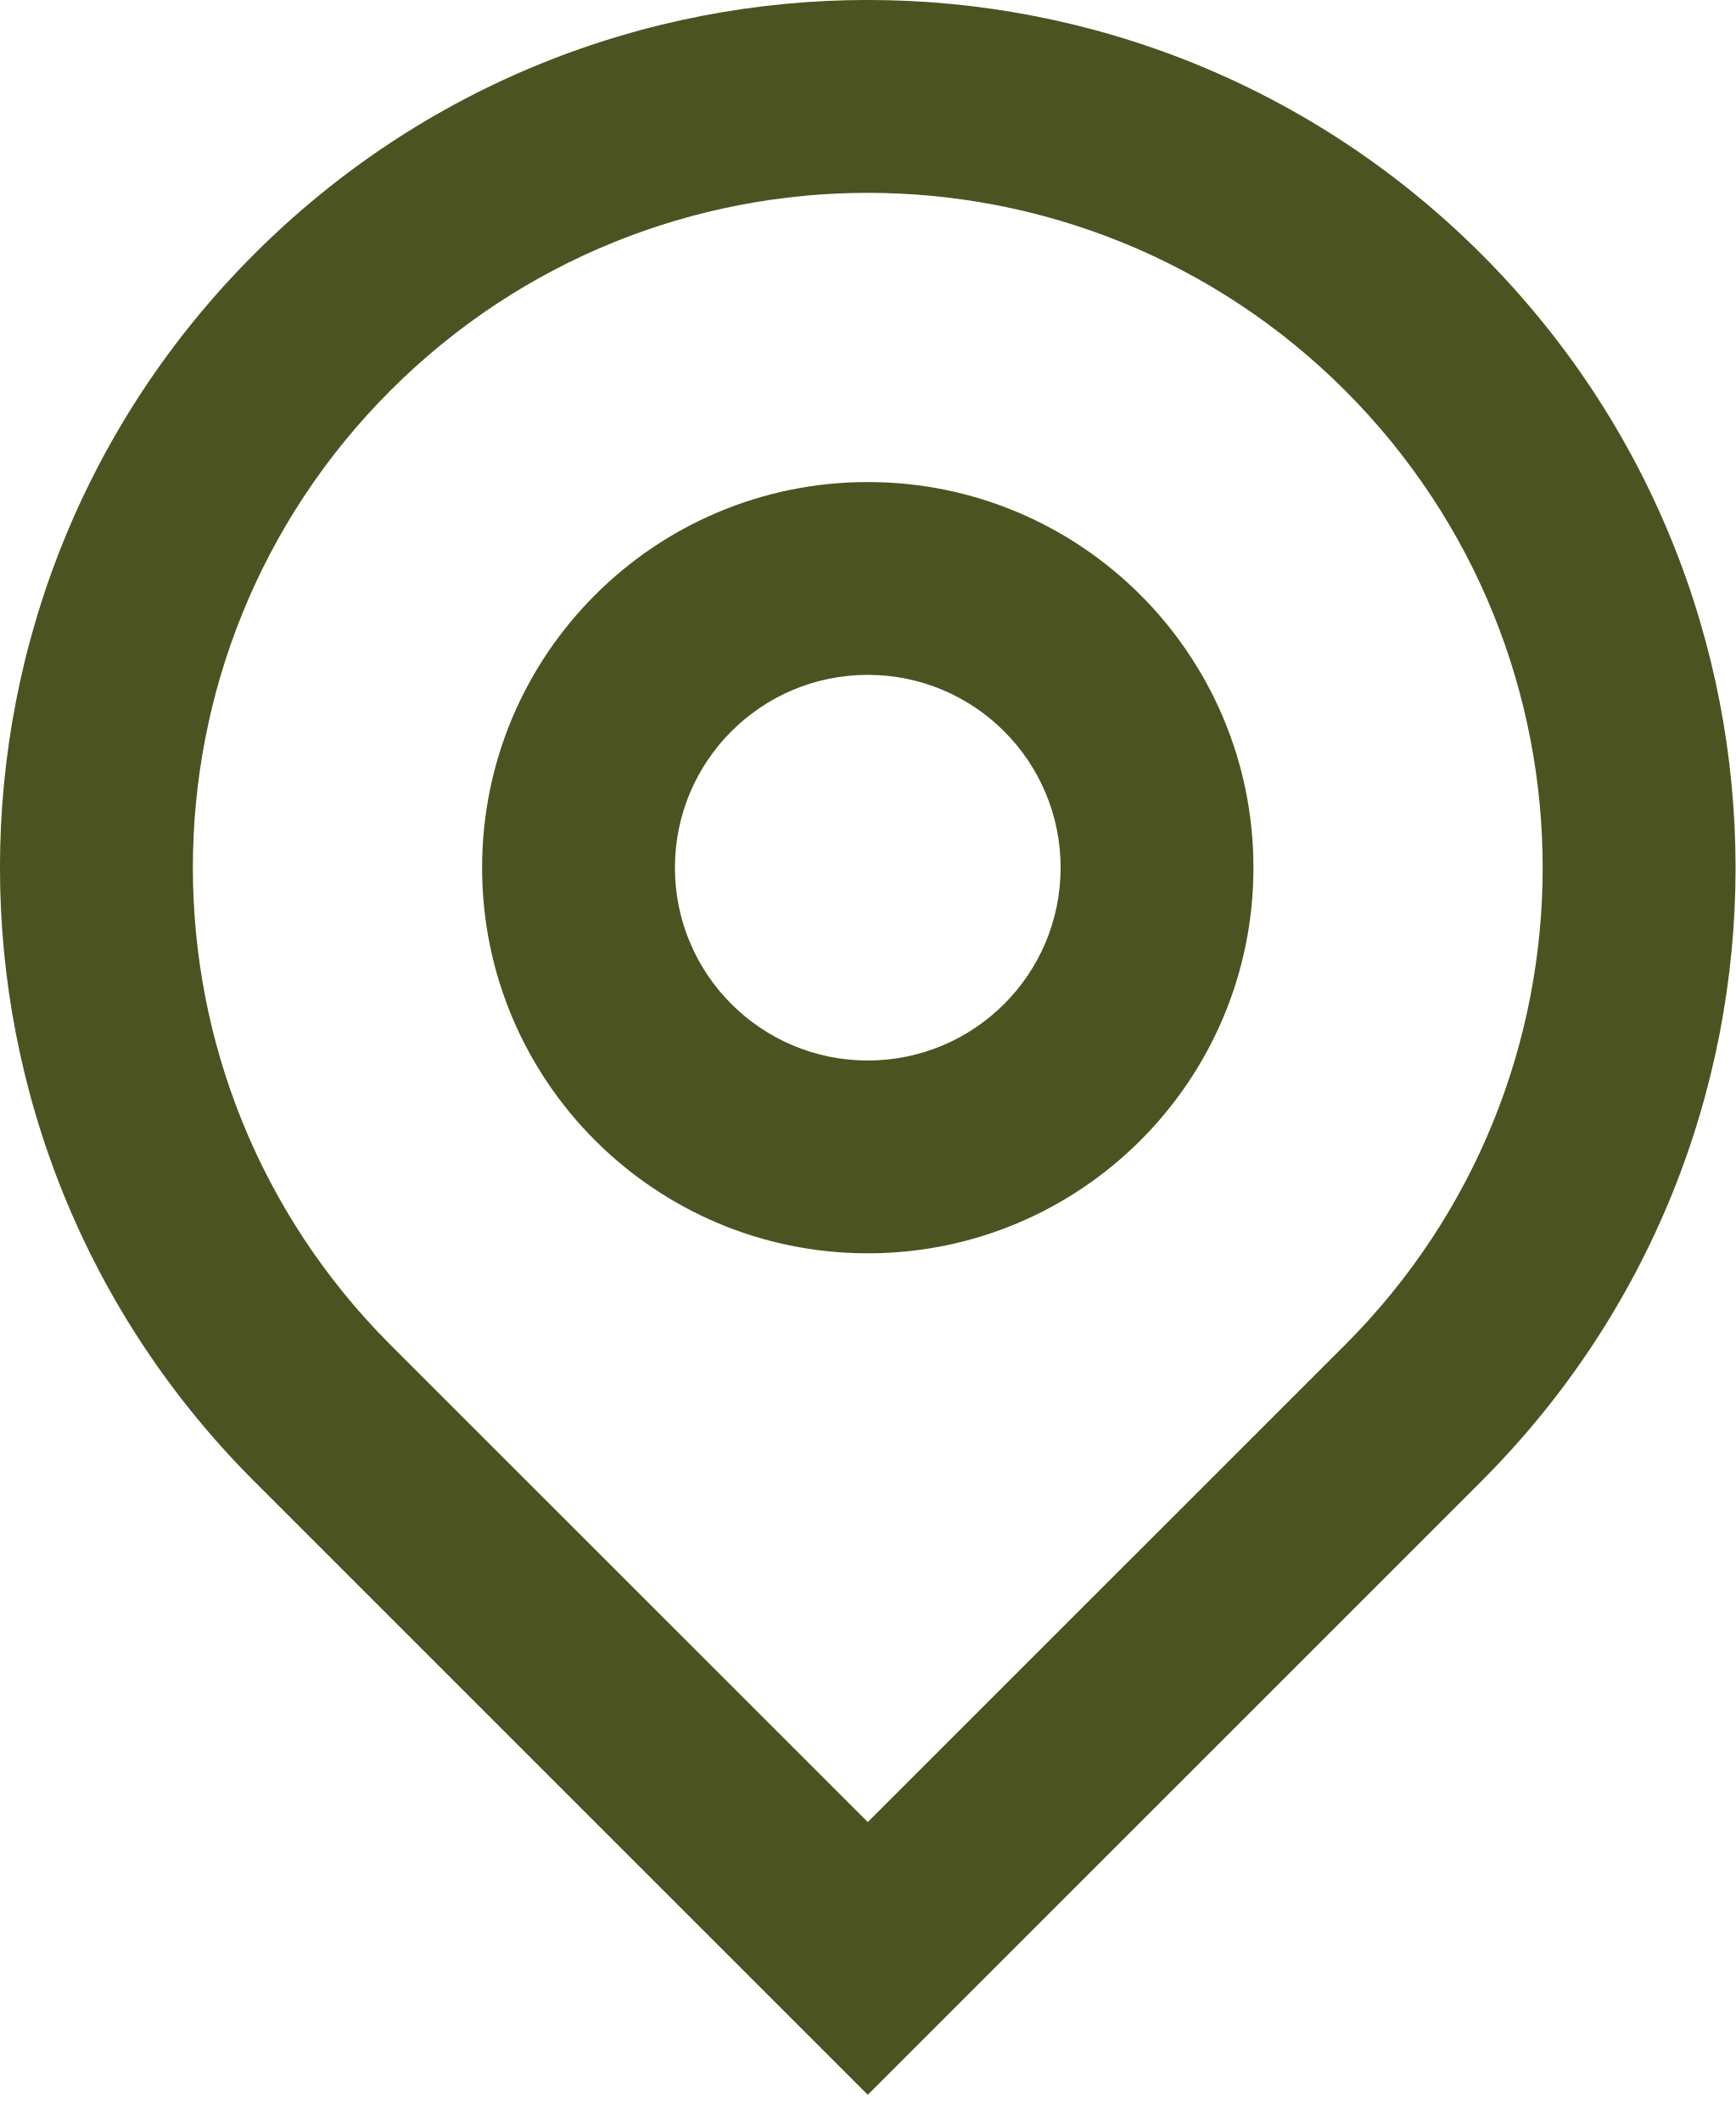
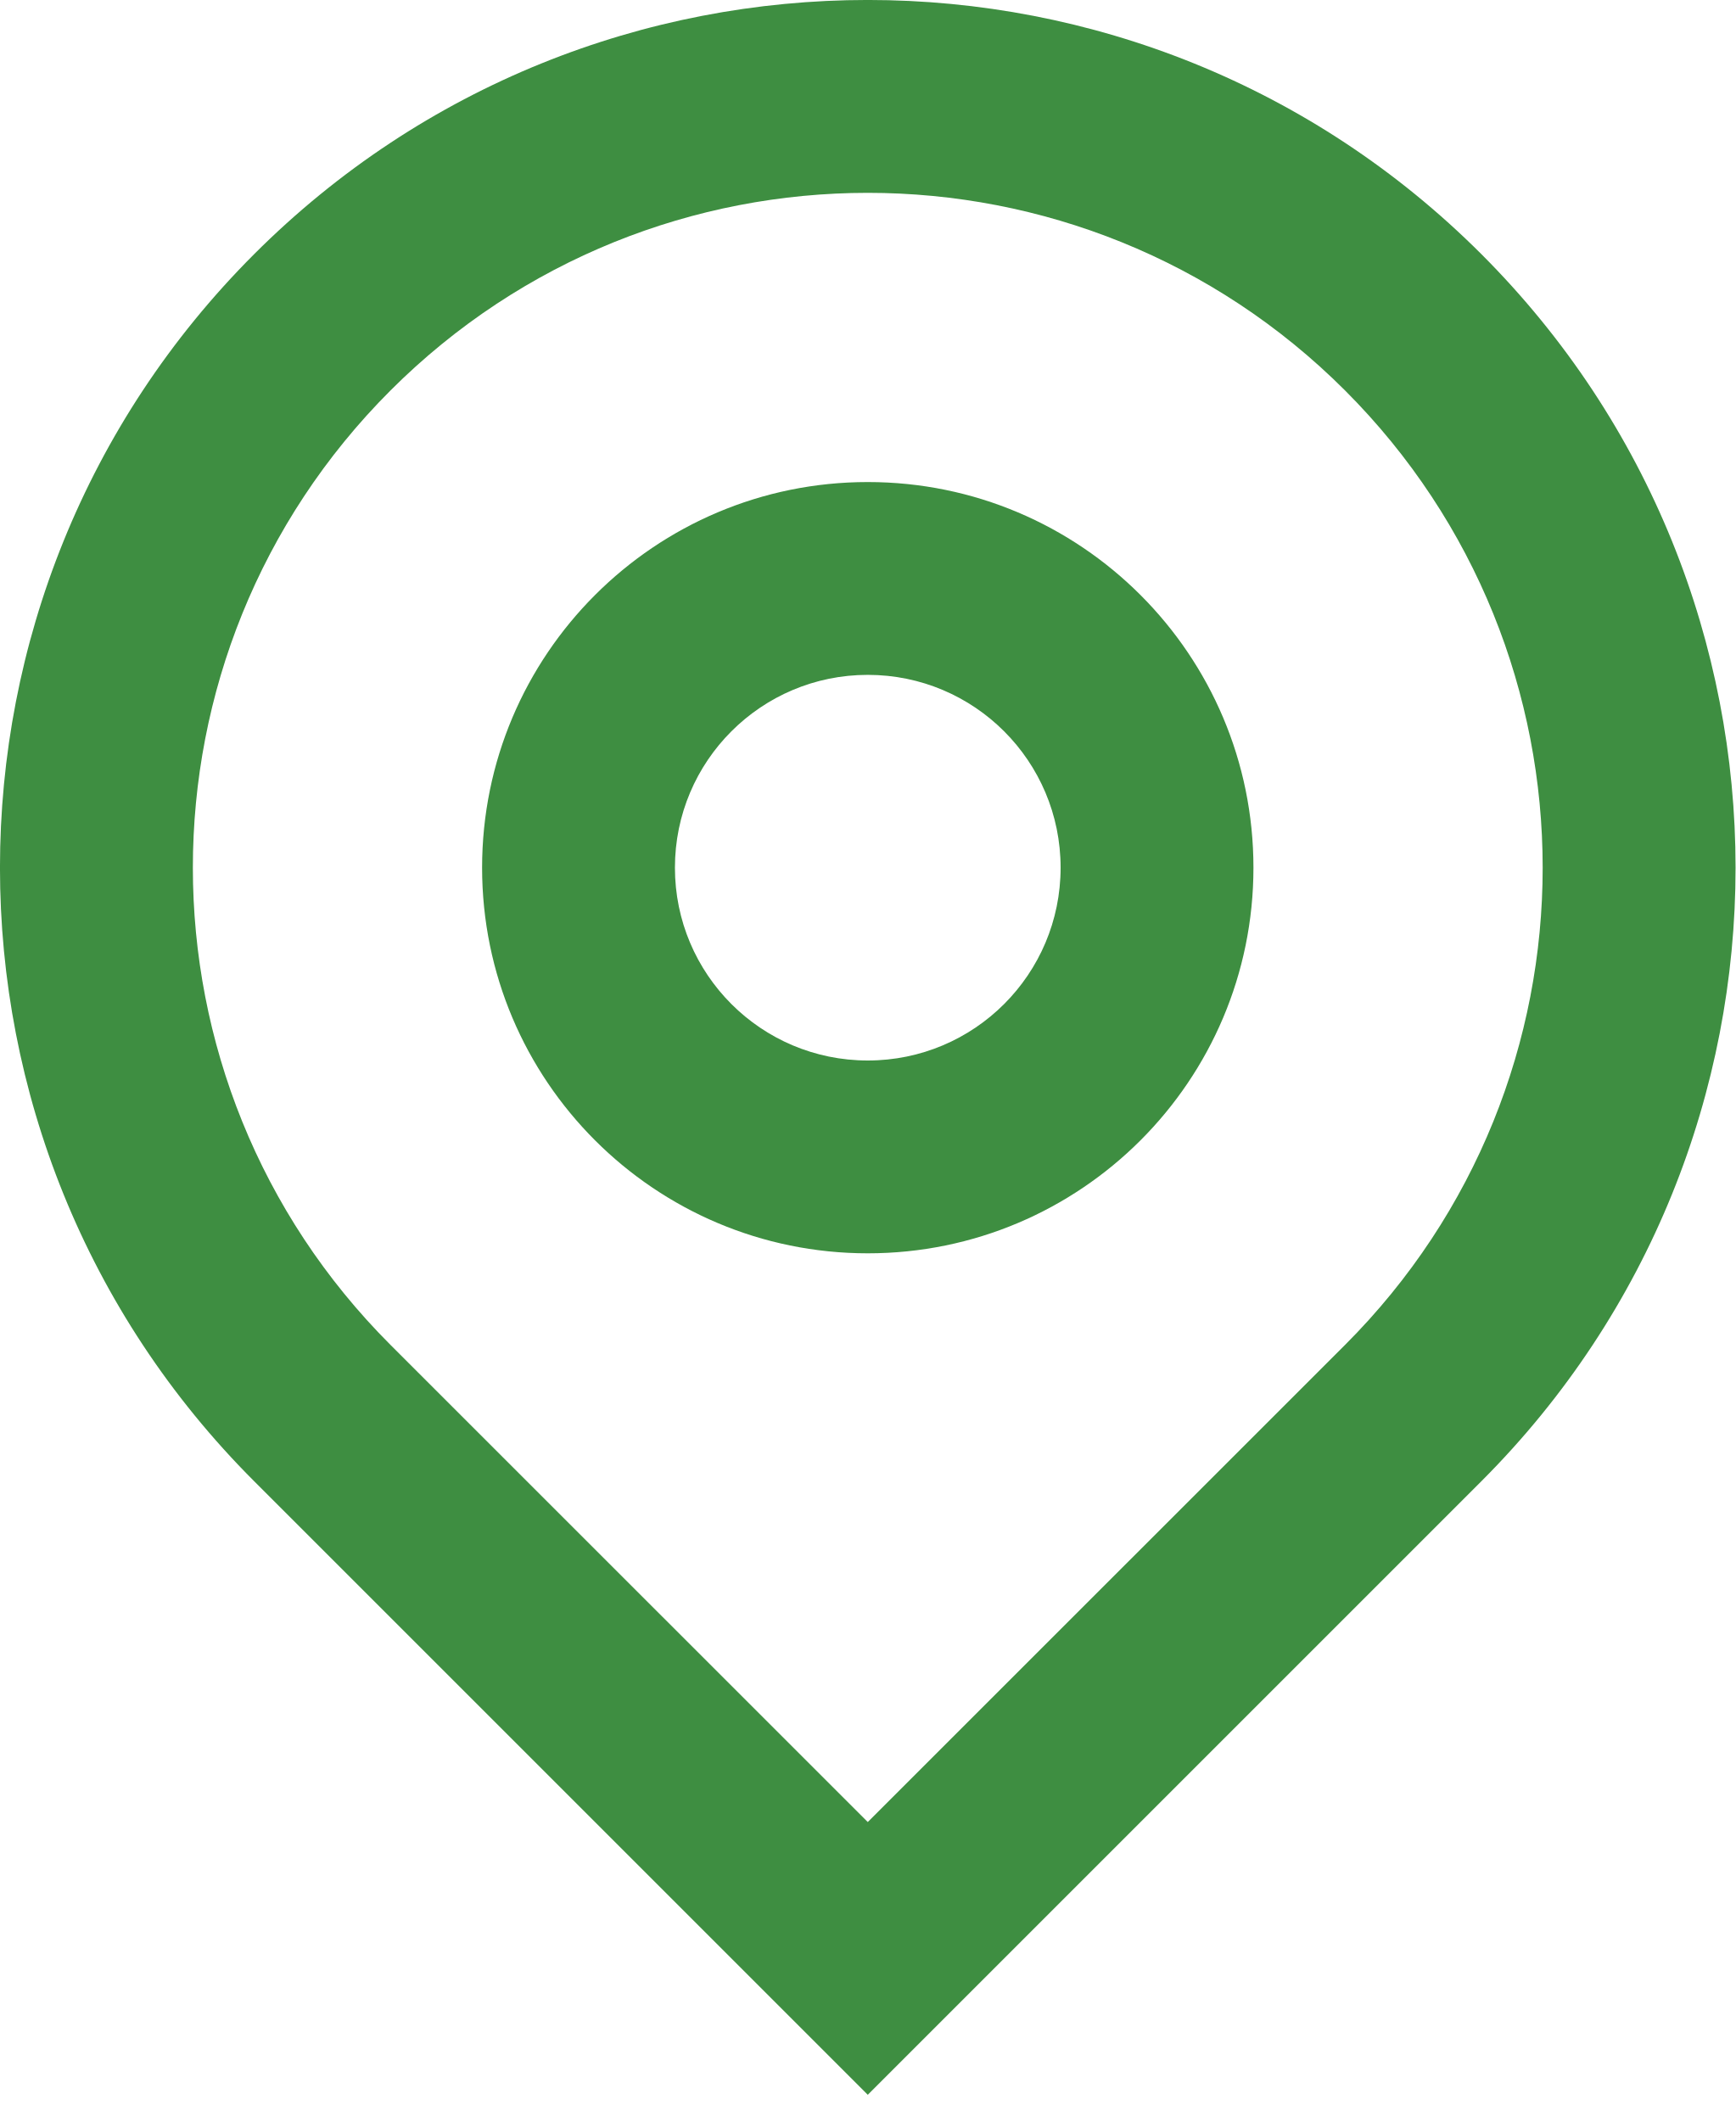
<svg xmlns="http://www.w3.org/2000/svg" width="18" height="22" viewBox="0 0 18 22" fill="none">
-   <path d="M9 18.899L13.95 13.95C16.683 11.216 16.683 6.784 13.95 4.05C11.216 1.317 6.784 1.317 4.05 4.05C1.317 6.784 1.317 11.216 4.05 13.95L9 18.899ZM9 21.728L2.636 15.364C-0.879 11.849 -0.879 6.151 2.636 2.636C6.151 -0.879 11.849 -0.879 15.364 2.636C18.879 6.151 18.879 11.849 15.364 15.364L9 21.728ZM9 11C10.105 11 11 10.105 11 9C11 7.895 10.105 7 9 7C7.895 7 7 7.895 7 9C7 10.105 7.895 11 9 11ZM9 13C6.791 13 5 11.209 5 9C5 6.791 6.791 5 9 5C11.209 5 13 6.791 13 9C13 11.209 11.209 13 9 13Z" fill="#4B5320" />
+   <path d="M9 18.899L13.95 13.95C16.683 11.216 16.683 6.784 13.95 4.05C11.216 1.317 6.784 1.317 4.05 4.05C1.317 6.784 1.317 11.216 4.05 13.95L9 18.899ZM9 21.728L2.636 15.364C-0.879 11.849 -0.879 6.151 2.636 2.636C6.151 -0.879 11.849 -0.879 15.364 2.636C18.879 6.151 18.879 11.849 15.364 15.364L9 21.728ZM9 11C10.105 11 11 10.105 11 9C11 7.895 10.105 7 9 7C7.895 7 7 7.895 7 9C7 10.105 7.895 11 9 11ZM9 13C6.791 13 5 11.209 5 9C5 6.791 6.791 5 9 5C11.209 5 13 6.791 13 9C13 11.209 11.209 13 9 13Z" fill="#3e8e41" />
</svg>
